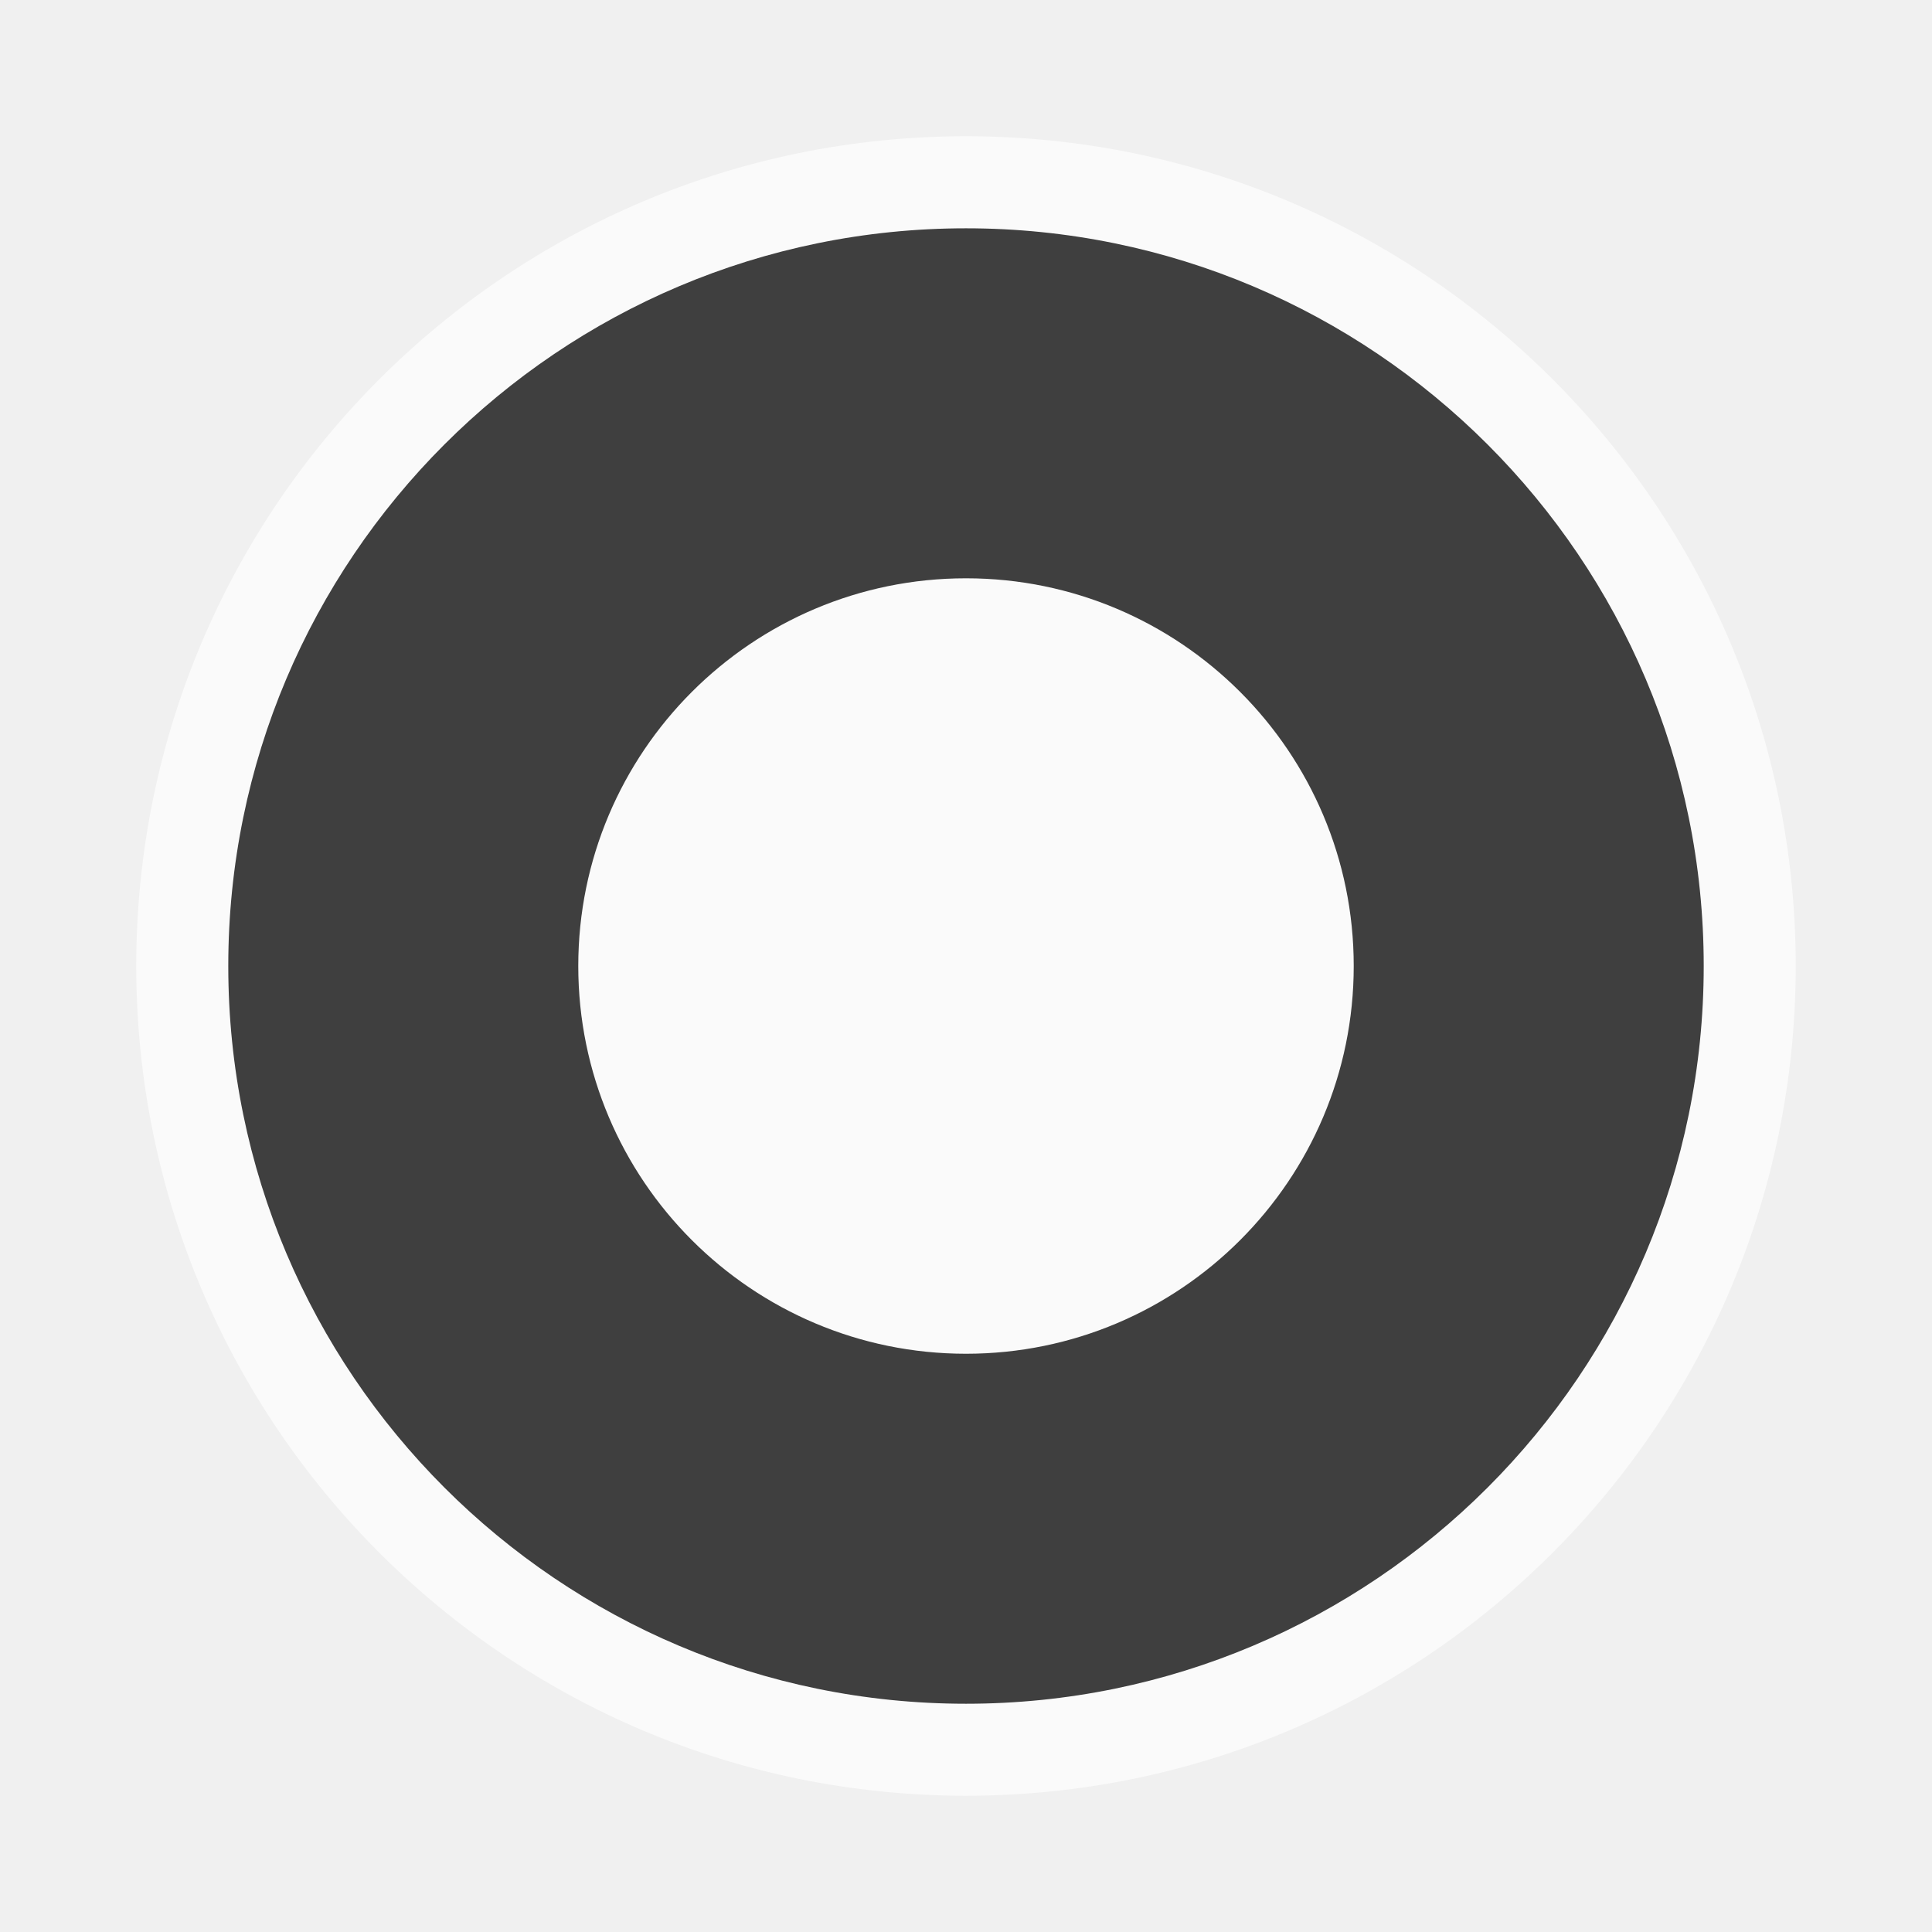
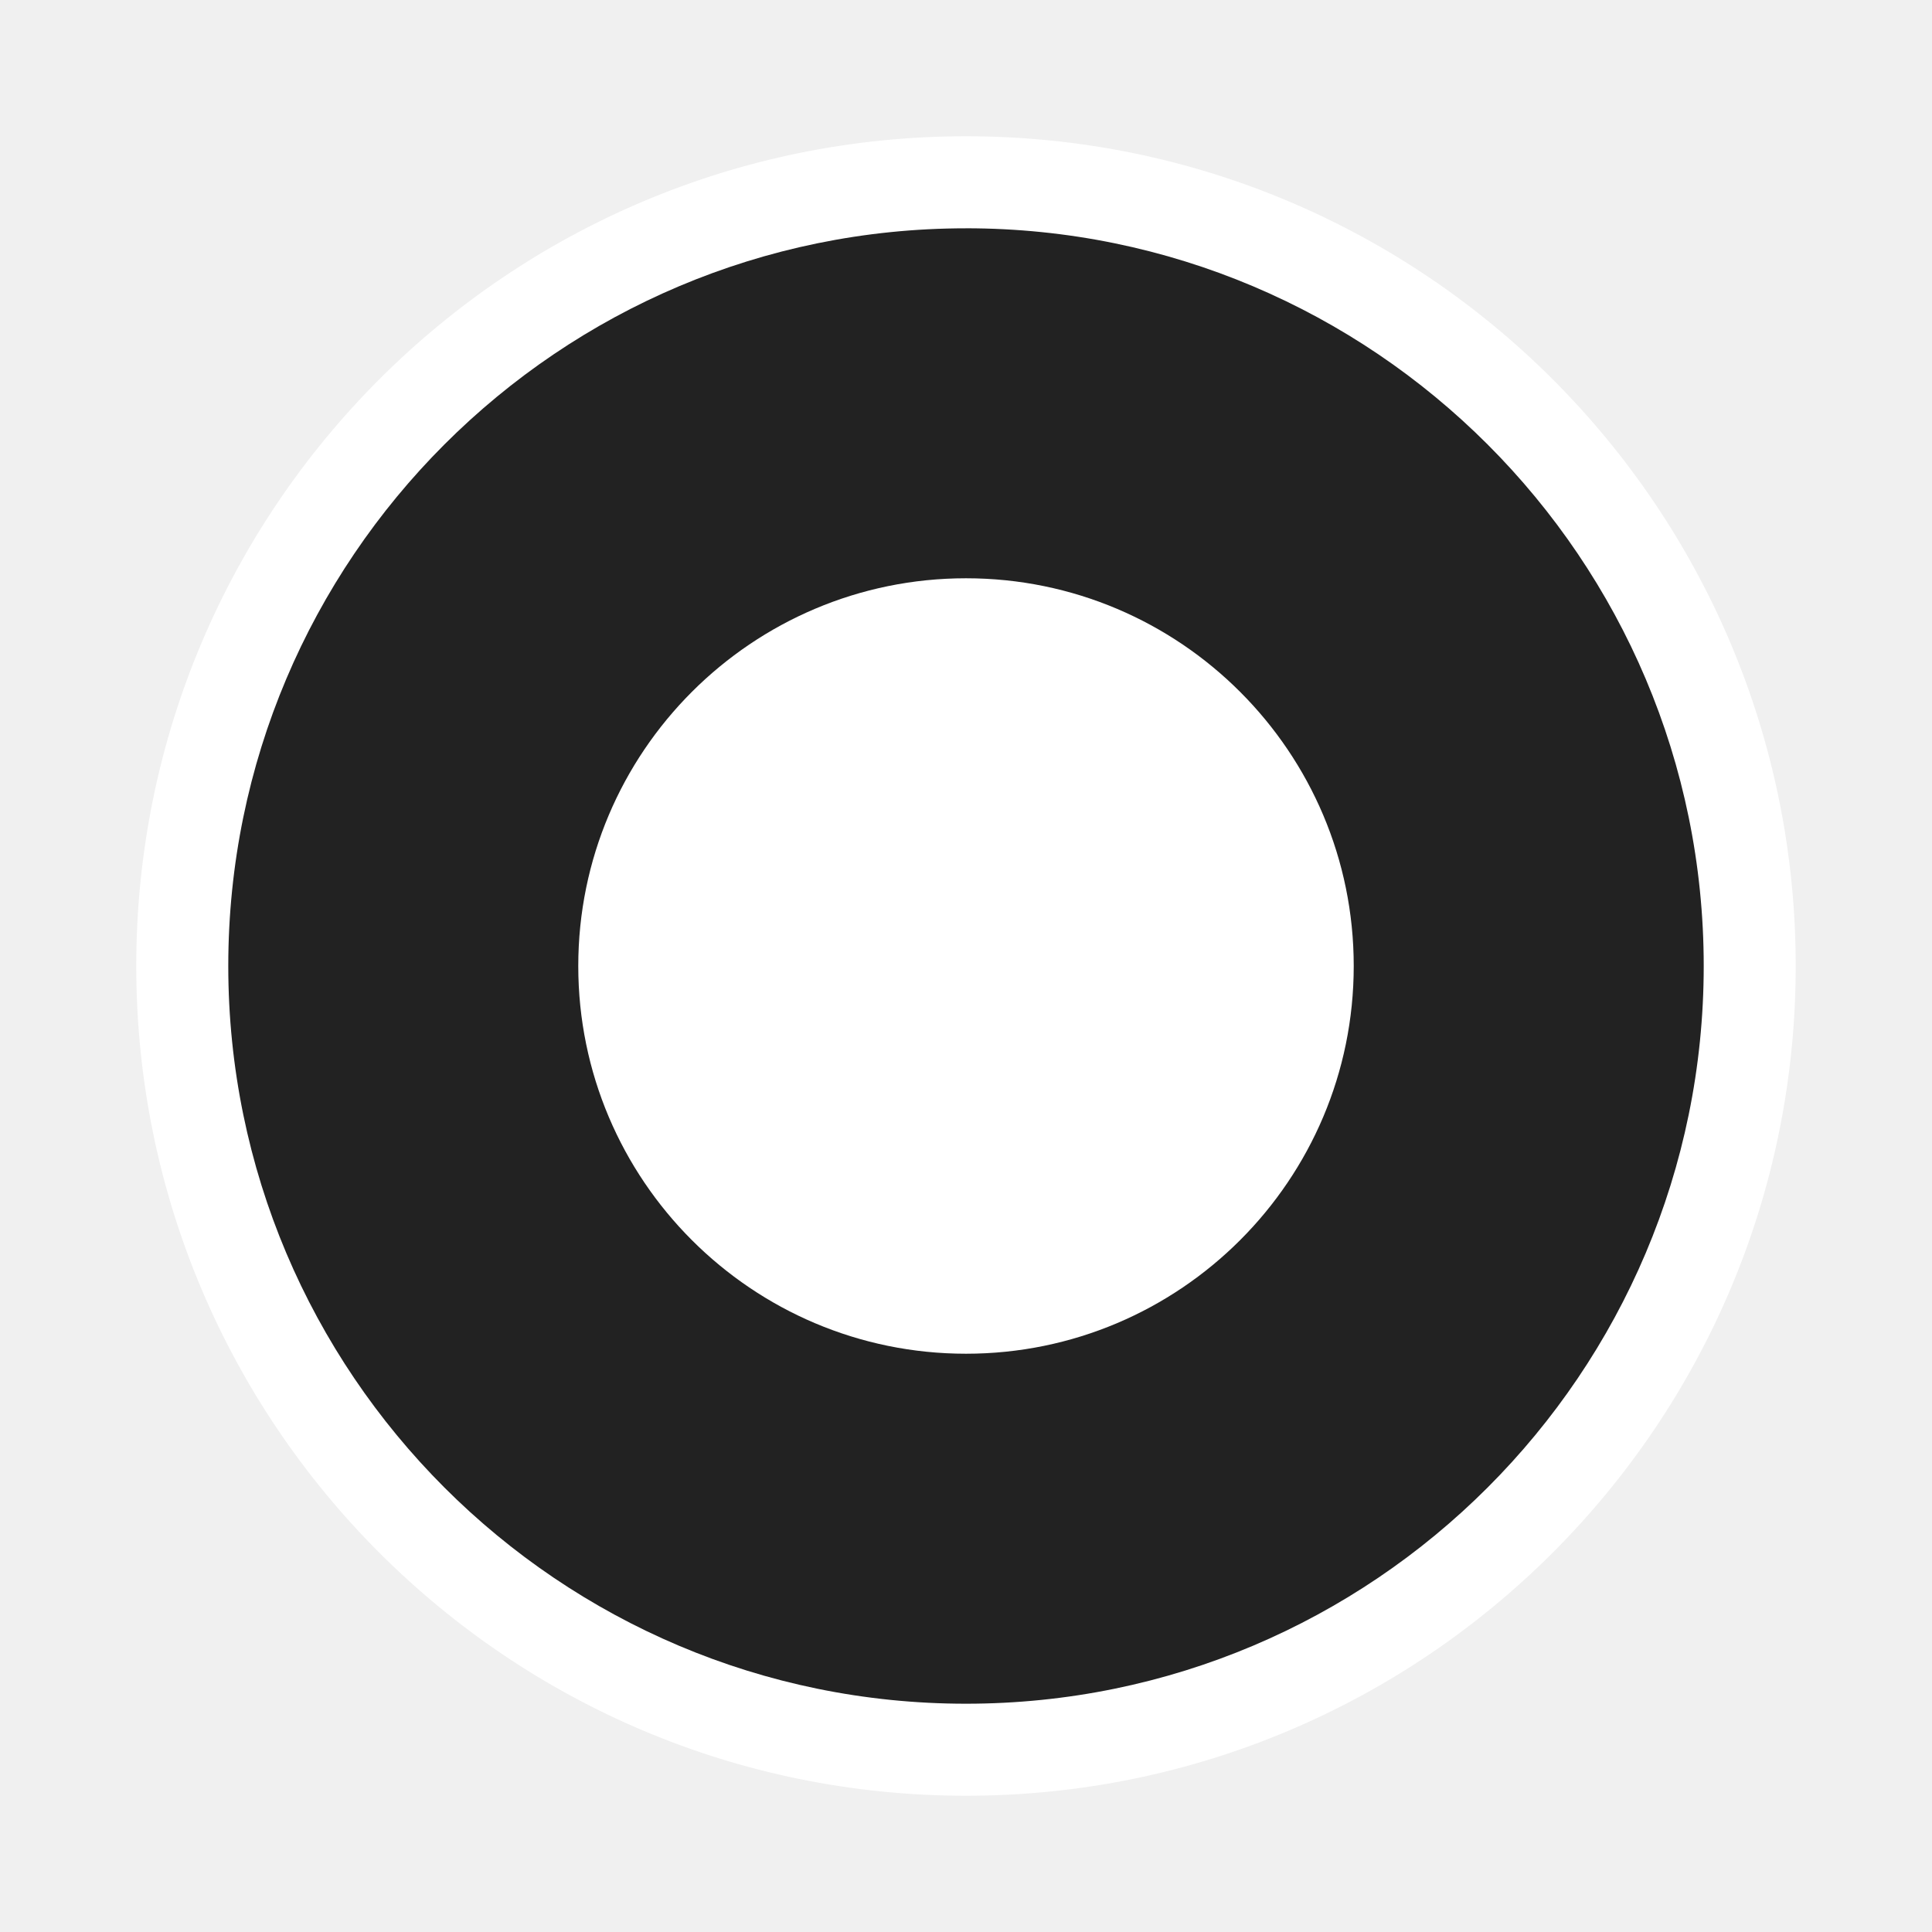
- <svg xmlns="http://www.w3.org/2000/svg" width="64" height="64" id="svg2" version="1.1">
-   <defs id="defs4" />
-   <g id="layer1" transform="translate(0,-988.3622)">
-     <path transform="translate(10.35749,973.5989)" d="m 49.128,46.763 a 27.486,27.486 0 1 1 -54.972,0 27.486,27.486 0 1 1 54.972,0 z" id="path3761" style="opacity:0.65;fill:#ffffff;fill-opacity:1;stroke:none" />
-     <path style="fill:#3f3f3f;fill-opacity:1;stroke:none" d="m 32,995.925 c -13.49,0 -24.438,10.948 -24.438,24.438 0,13.49 10.948,24.438 24.438,24.438 13.49,0 24.438,-10.948 24.438,-24.438 0,-13.49 -10.948,-24.438 -24.438,-24.438 z m 0,11.594 c 7.09,0 12.844,5.753 12.844,12.844 0,7.09 -5.753,12.844 -12.844,12.844 -7.09,0 -12.844,-5.753 -12.844,-12.844 0,-7.09 5.753,-12.844 12.844,-12.844 z" id="path3757" />
+ <svg xmlns="http://www.w3.org/2000/svg" width="64" height="64">
+   <g>
+     <path d="M59.485 32c0 15.18-12.305 27.486-27.485 27.486S4.514 47.18 4.514 32C4.514 16.82 16.82 4.514 32 4.514 47.18 4.514 59.485 16.82 59.485 32z" fill="#fff" />
+     <path d="M32 7.563C18.51 7.563 7.562 18.51 7.562 32 7.563 45.49 18.51 56.438 32 56.438c13.49 0 24.438-10.948 24.438-24.438C56.438 18.51 45.49 7.562 32 7.562z" fill="#222" />
+     <path d="M32 19.156c7.09 0 12.844 5.754 12.844 12.844S39.09 44.844 32 44.844 19.156 39.09 19.156 32 24.91 19.156 32 19.156z" fill="#fff" />
  </g>
</svg>
